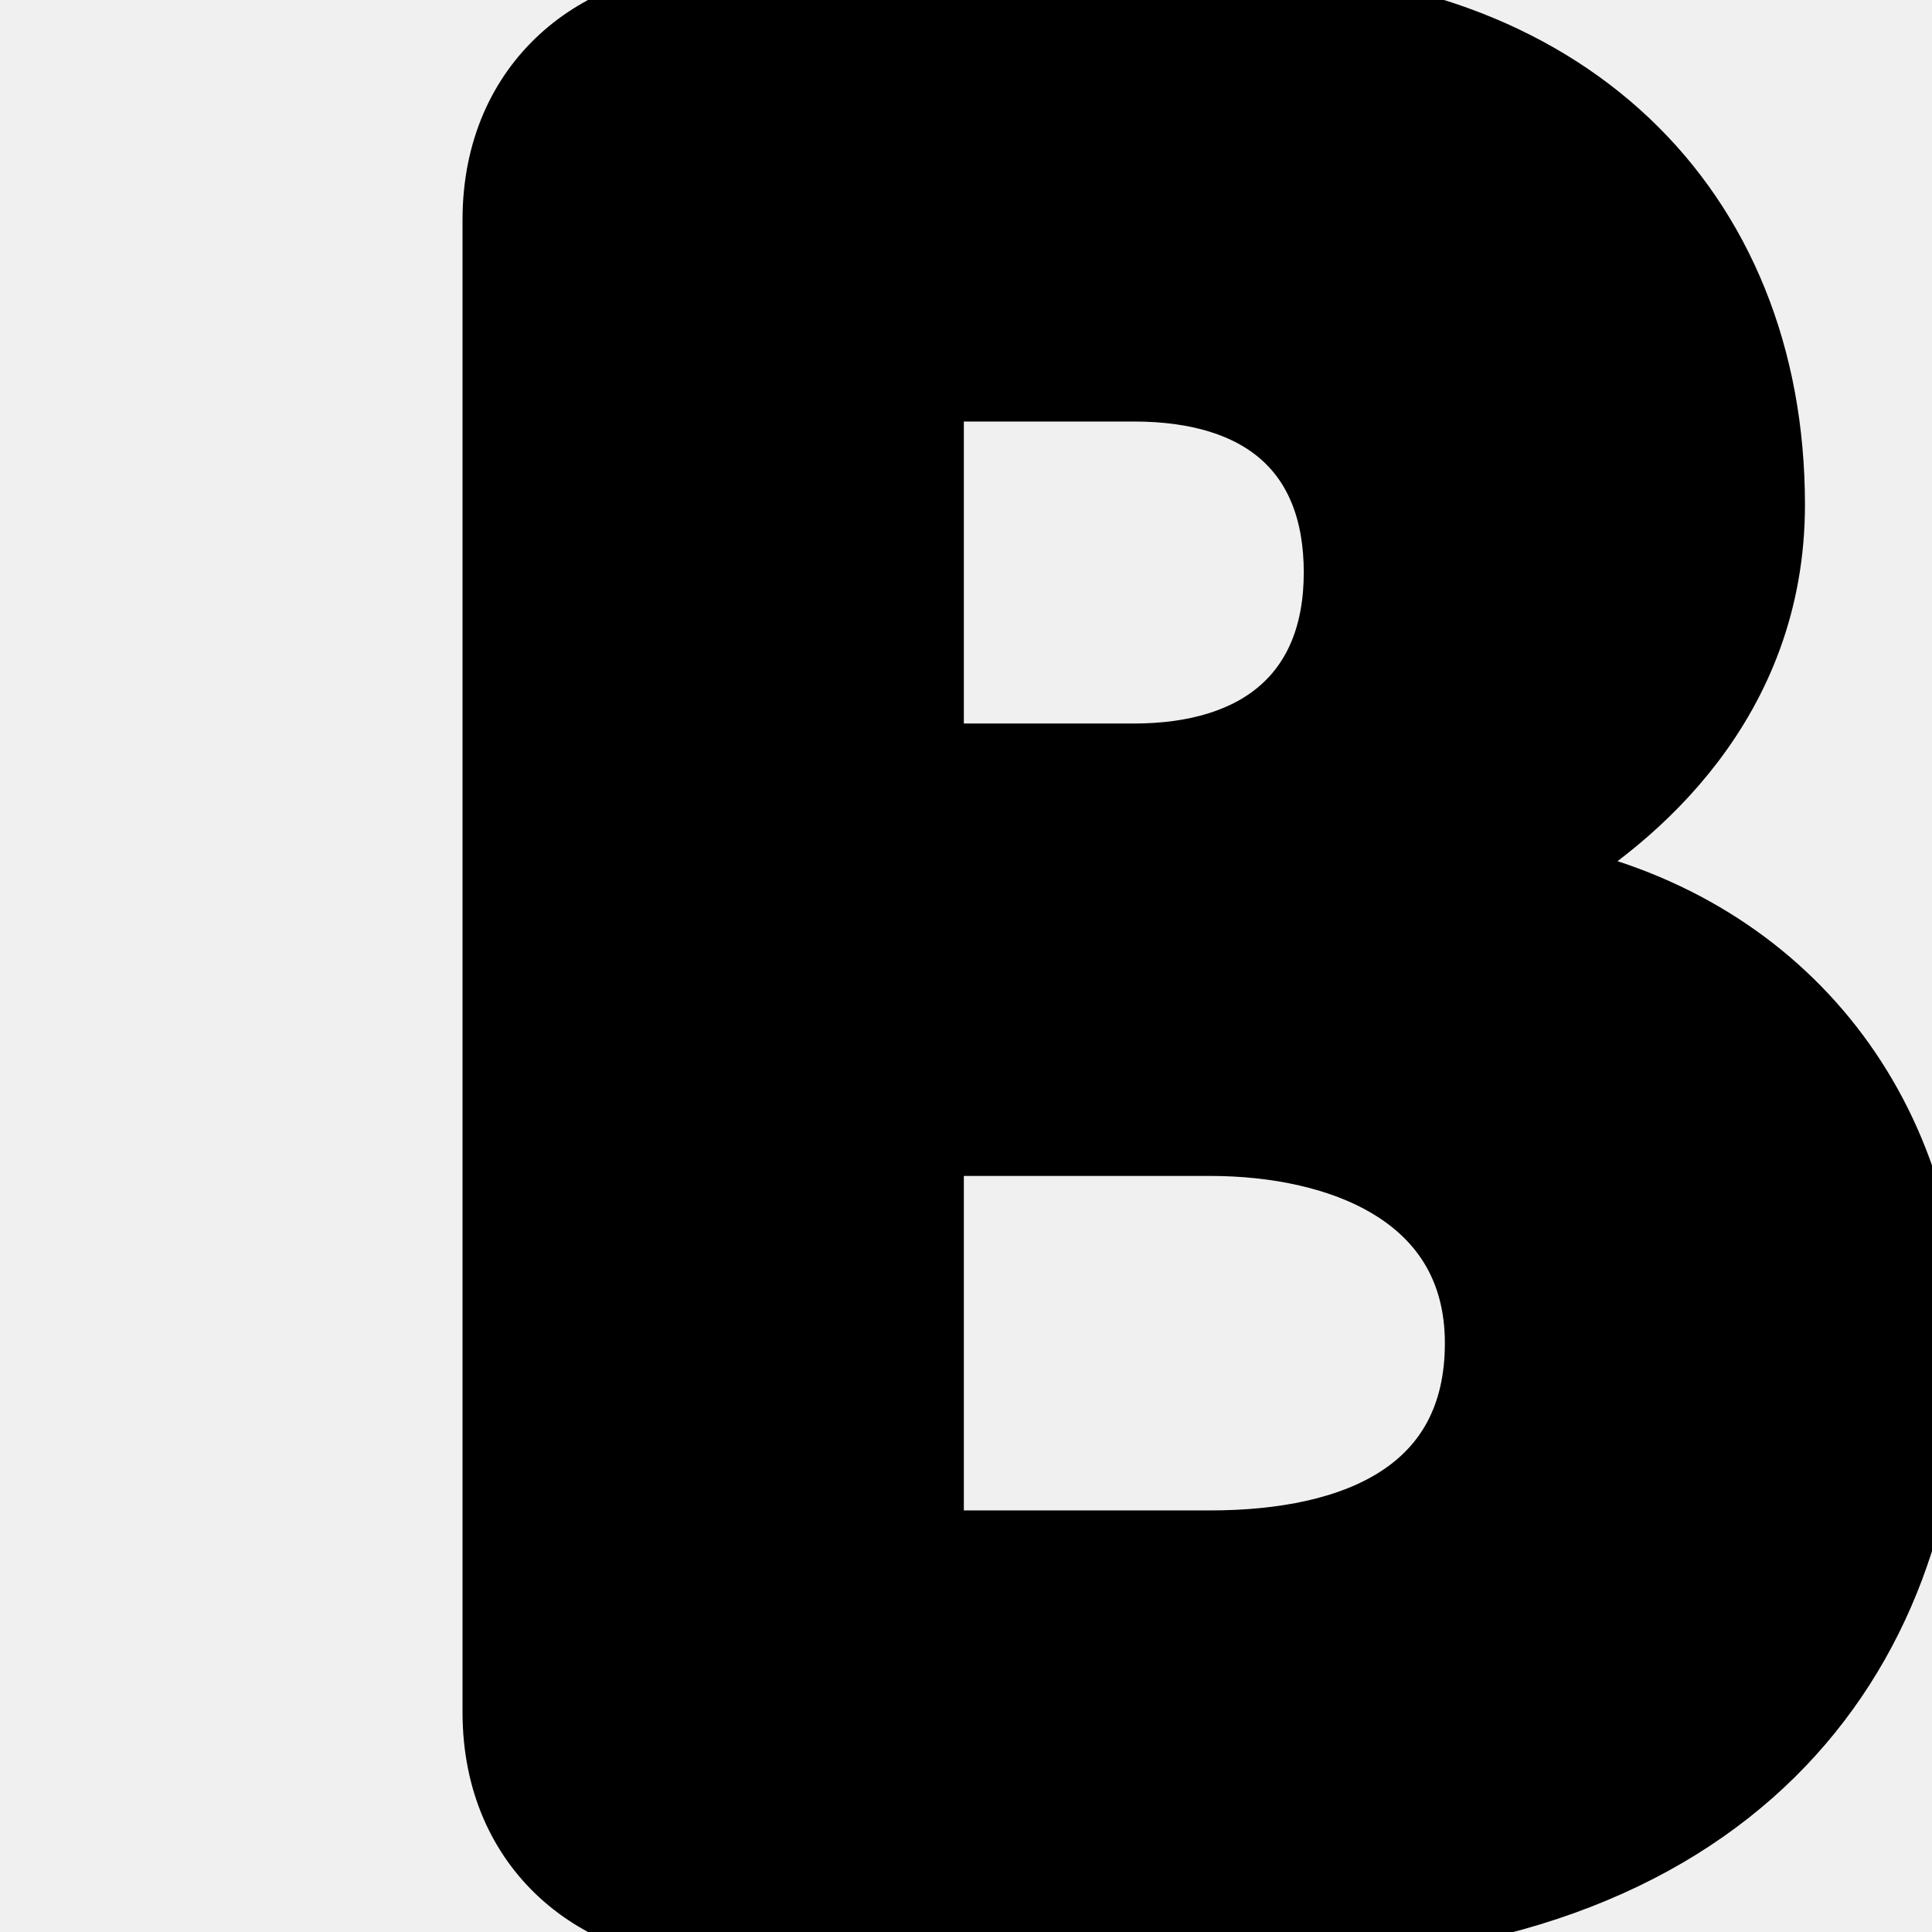
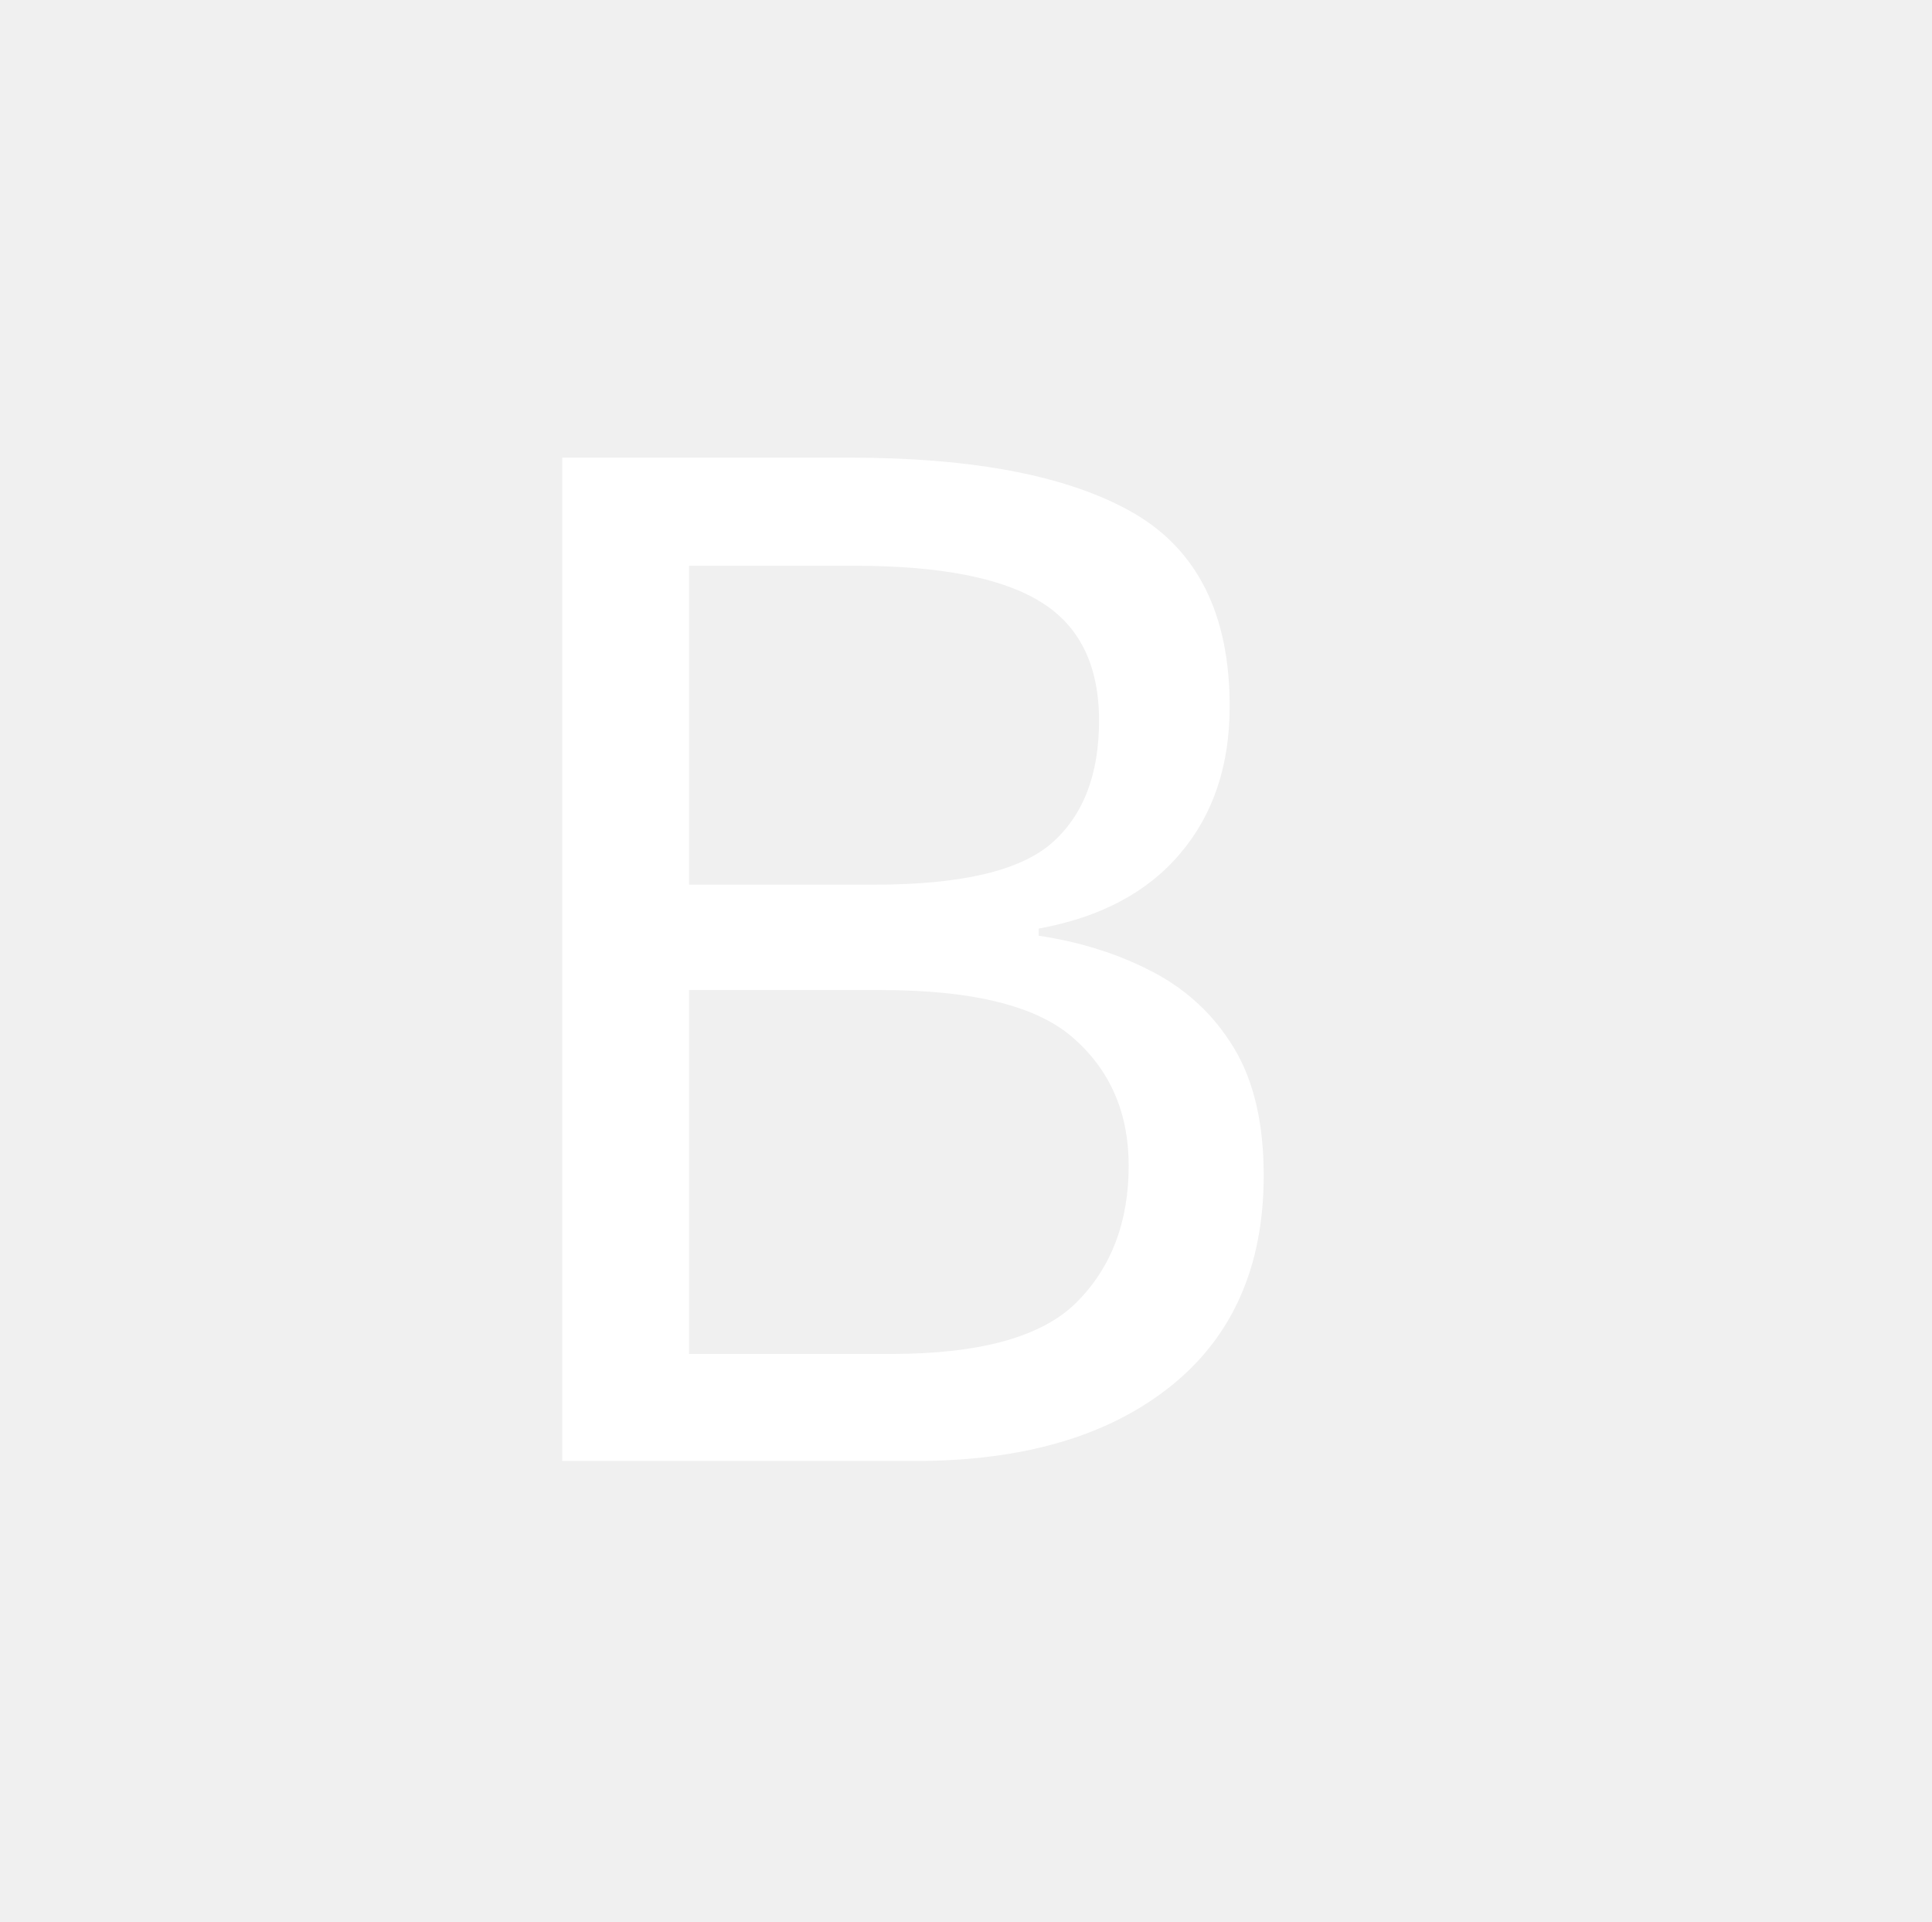
- <svg xmlns="http://www.w3.org/2000/svg" version="1.1" id="Icon" width="31.328" height="31.328" viewBox="-8 0 31.328 31.328" overflow="visible" enable-background="new 0 0 23.32 31.328" xml:space="preserve">
-   <g>
-     <path d="M0,3.564C0,1.276,1.717,0,3.564,0h8.404c5.412,0,8.8,3.344,8.8,8.184c0,3.213-2.244,5.104-3.74,5.984   c3.828,0.748,6.292,3.783,6.292,7.699c0,4.973-3.212,9.461-10.912,9.461H3.564C1.717,31.328,0,30.052,0,27.764V3.564z    M7.129,12.232h3.256c2.023,0,3.256-1.013,3.256-2.949s-1.188-2.948-3.256-2.948H7.129V12.232z M7.129,24.992h4.488   c2.375,0,4.312-0.836,4.312-3.213c0-2.375-2.2-3.211-4.312-3.211H7.129V24.992z" stroke="#000000" fill="#000000" />
+ <svg xmlns="http://www.w3.org/2000/svg" enable-background="new 0 0 55 54.696" height="54.696px" version="1.1" viewBox="0 0 55 54.696" width="55px" x="0px" xml:space="preserve" y="0px">
+   <g display="block" id="format-text-bold">
+     <text display="inline" fill="#FFFFFF" font-family="'BitstreamVeraSans-Bold'" font-size="40" transform="matrix(1 0 0 1 12.1313 41.5903)">B</text>
  </g>
</svg>
